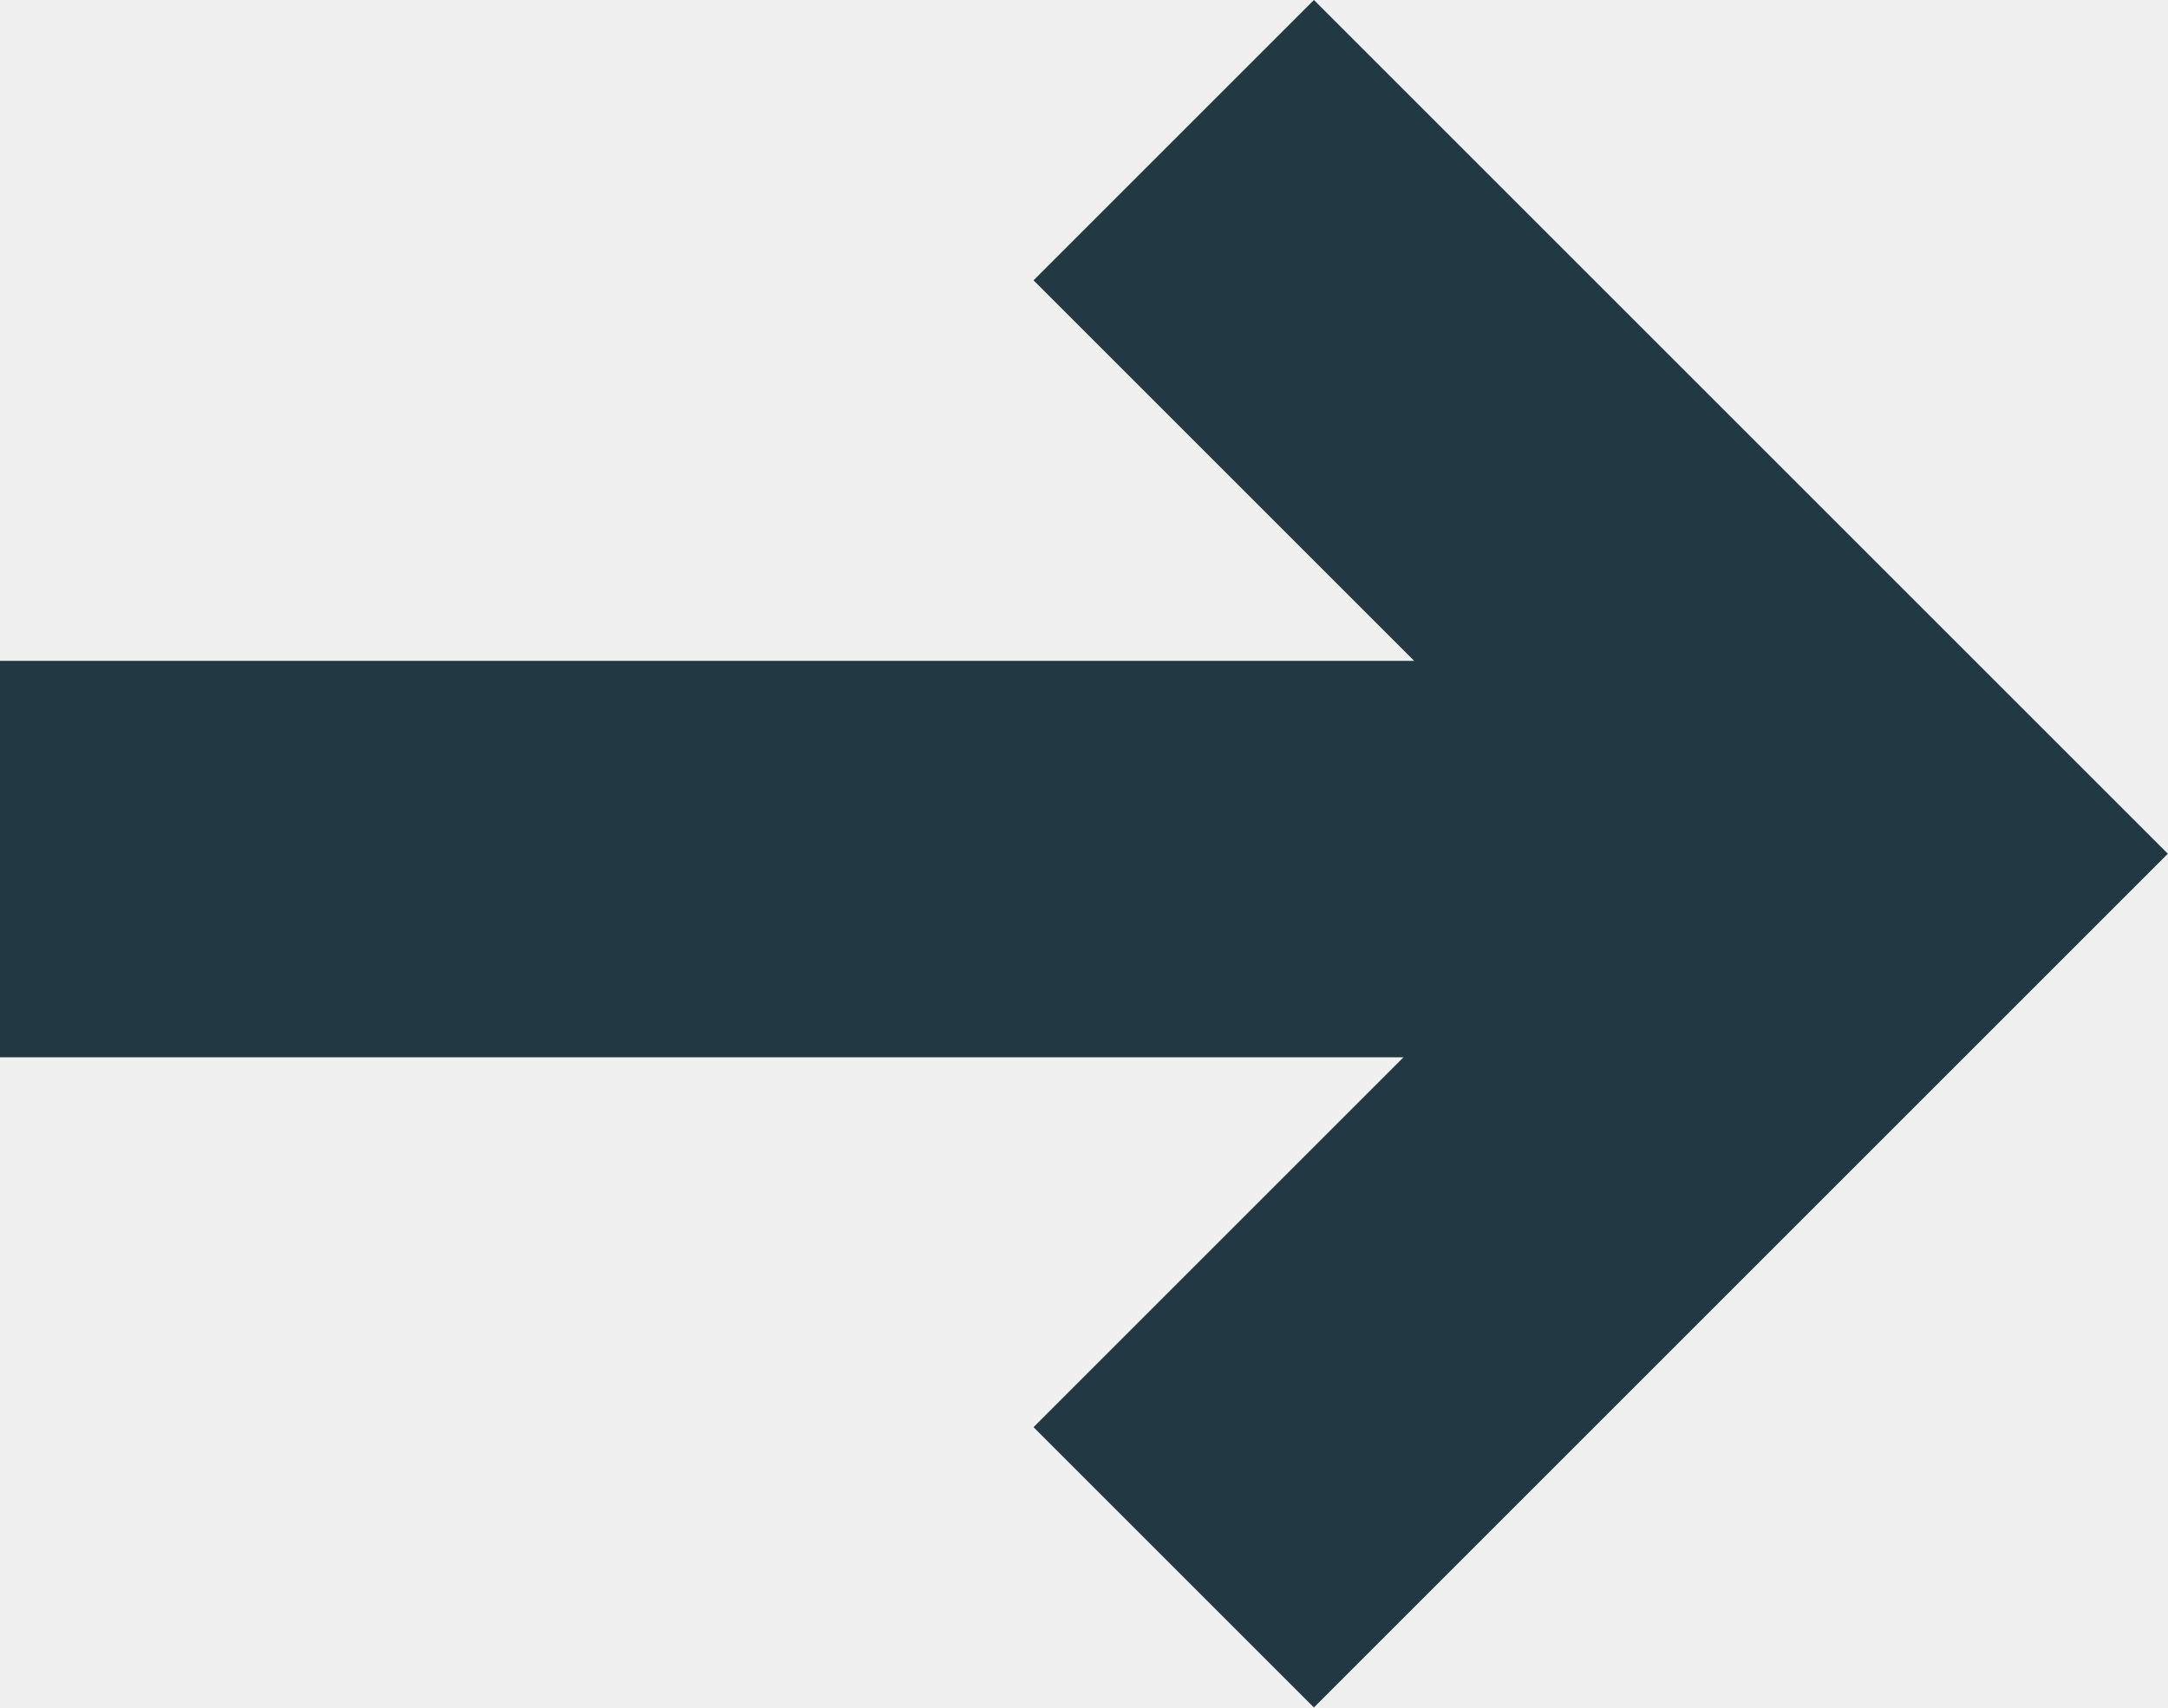
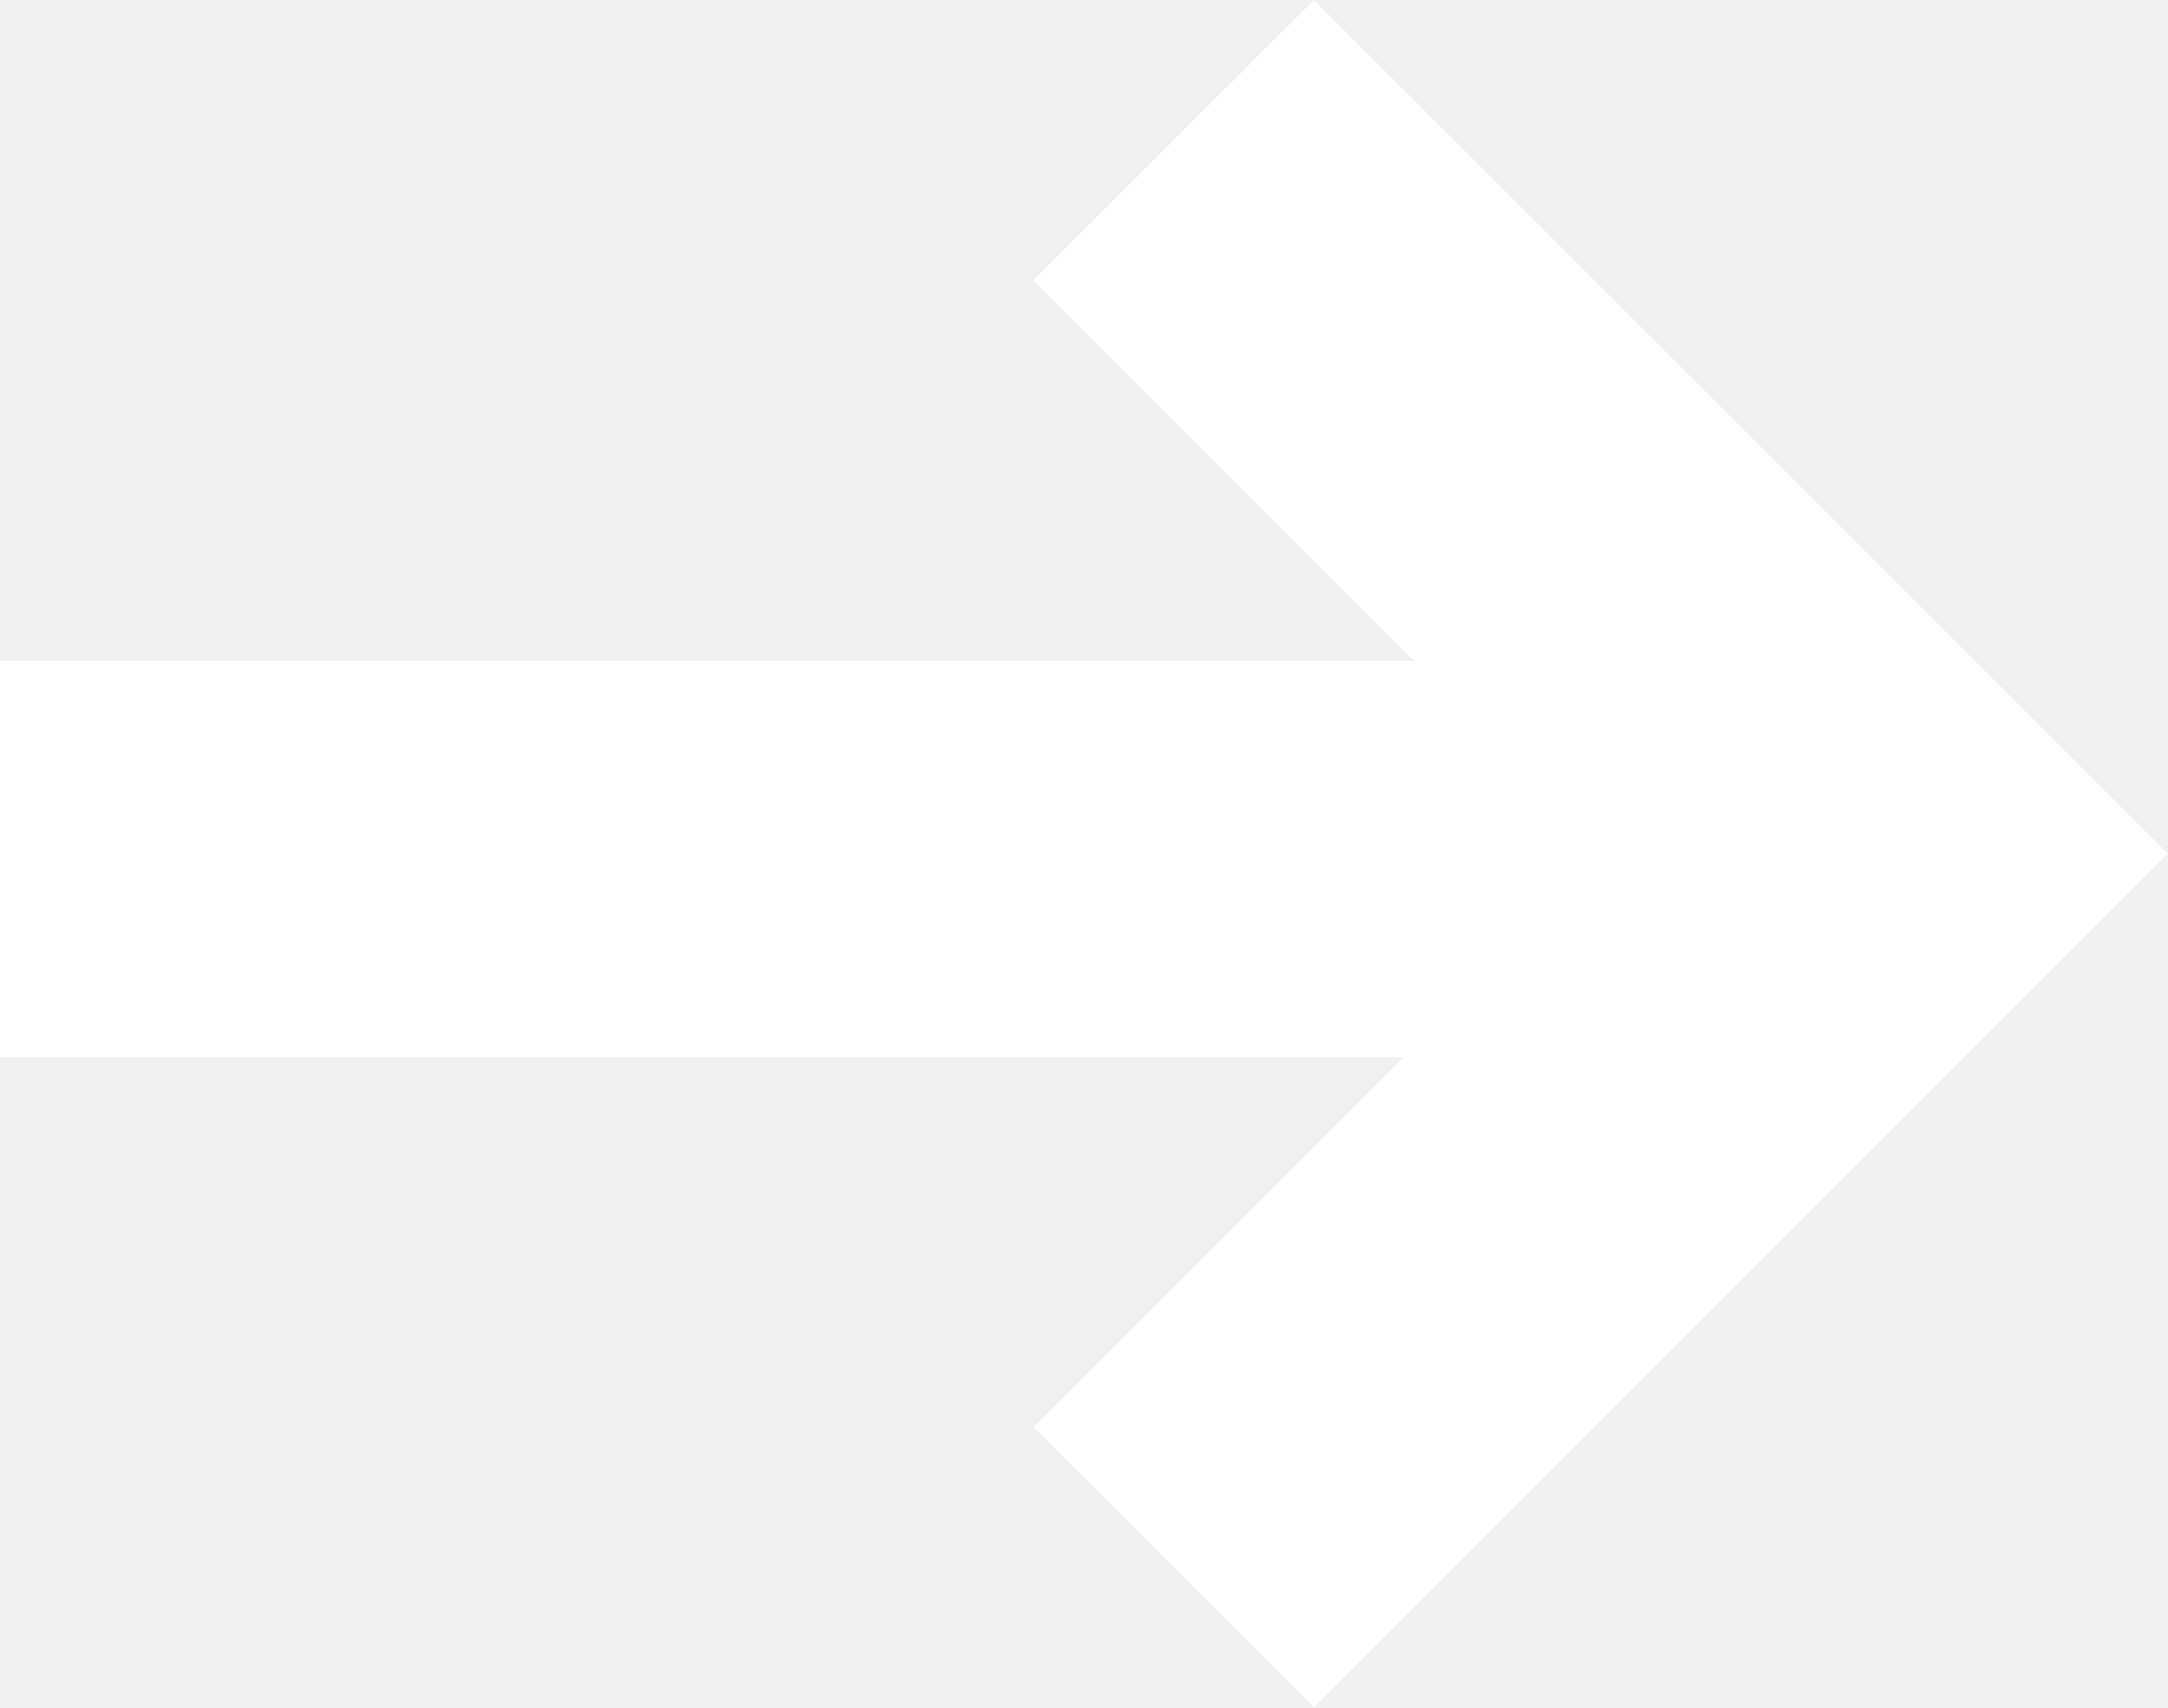
<svg xmlns="http://www.w3.org/2000/svg" viewBox="4951.222 3054.293 10.935 8.615">
  <defs>
-     <style>.a{fill:none;stroke:#223843;stroke-width:2px;}</style>
+     <style>.a{fill:none;stroke:#ffffff;stroke-width:2px;}</style>
  </defs>
  <g transform="translate(4728.722 1633)">
    <line class="a" x2="9.067" transform="translate(222.5 1425.627)" />
    <path class="a" d="M658.6,3208.7l3.6,3.6-3.6,3.6" transform="translate(-430.18 -1786.7)" />
  </g>
</svg>
